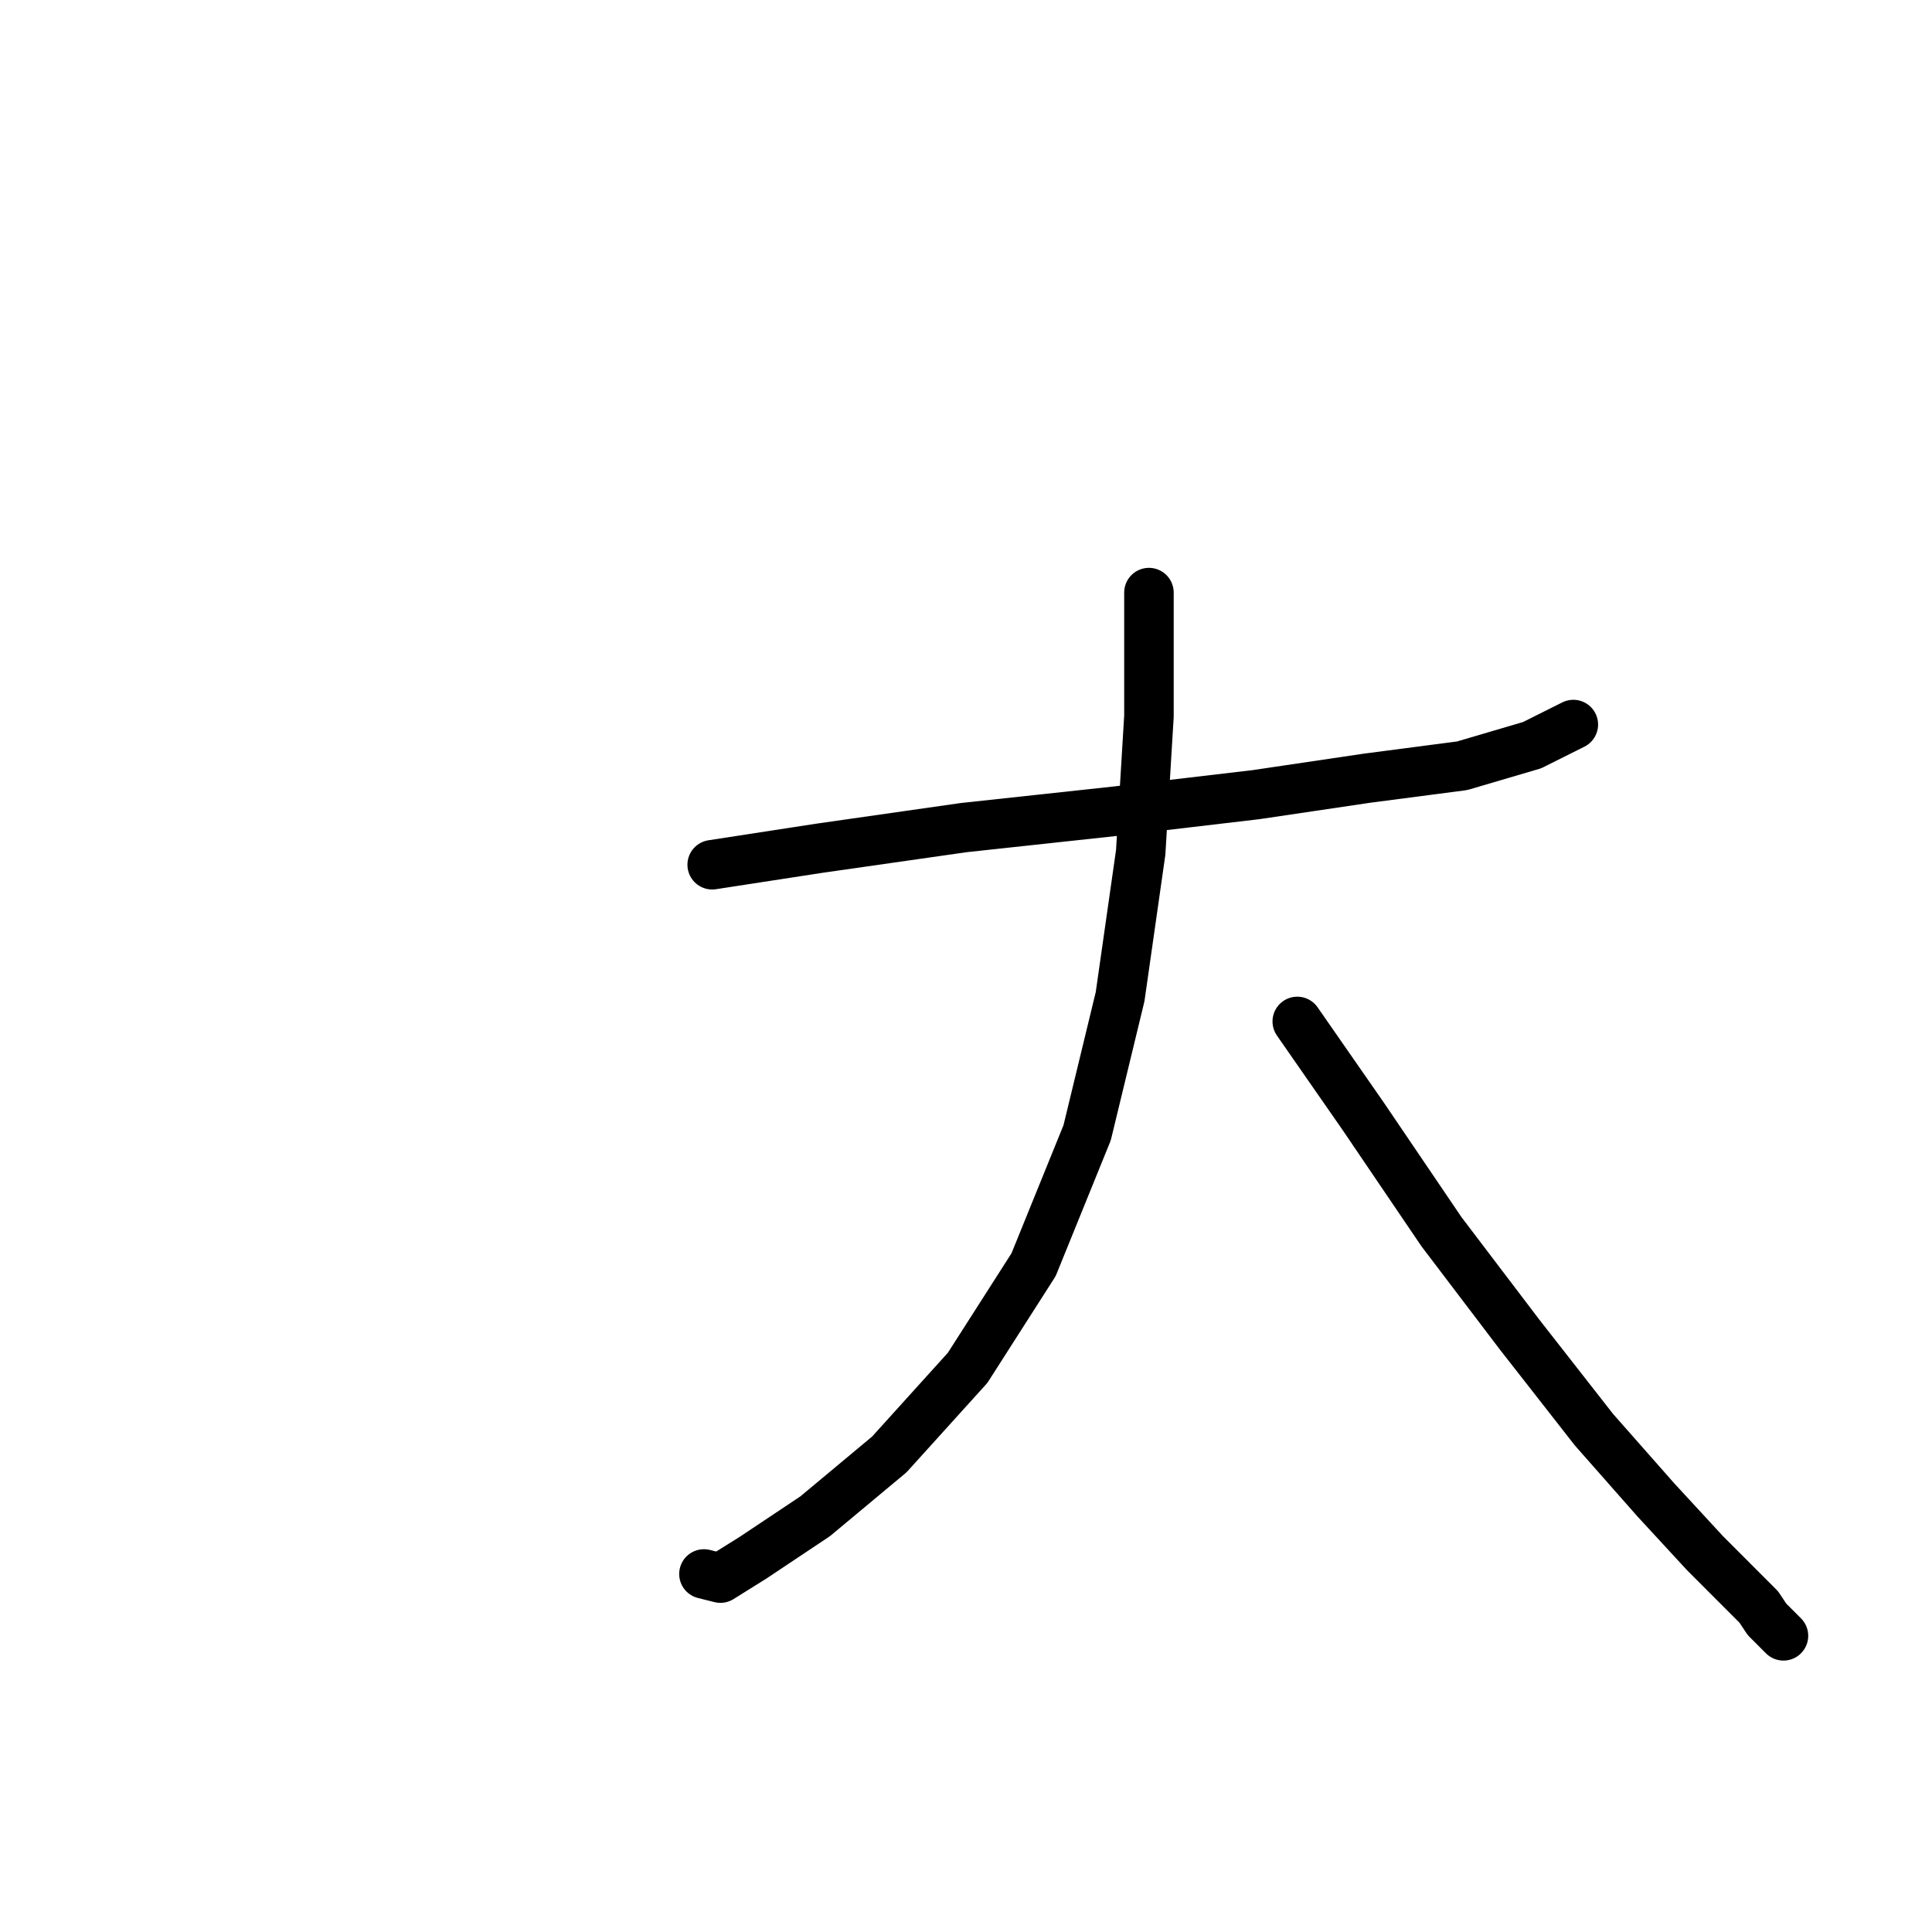
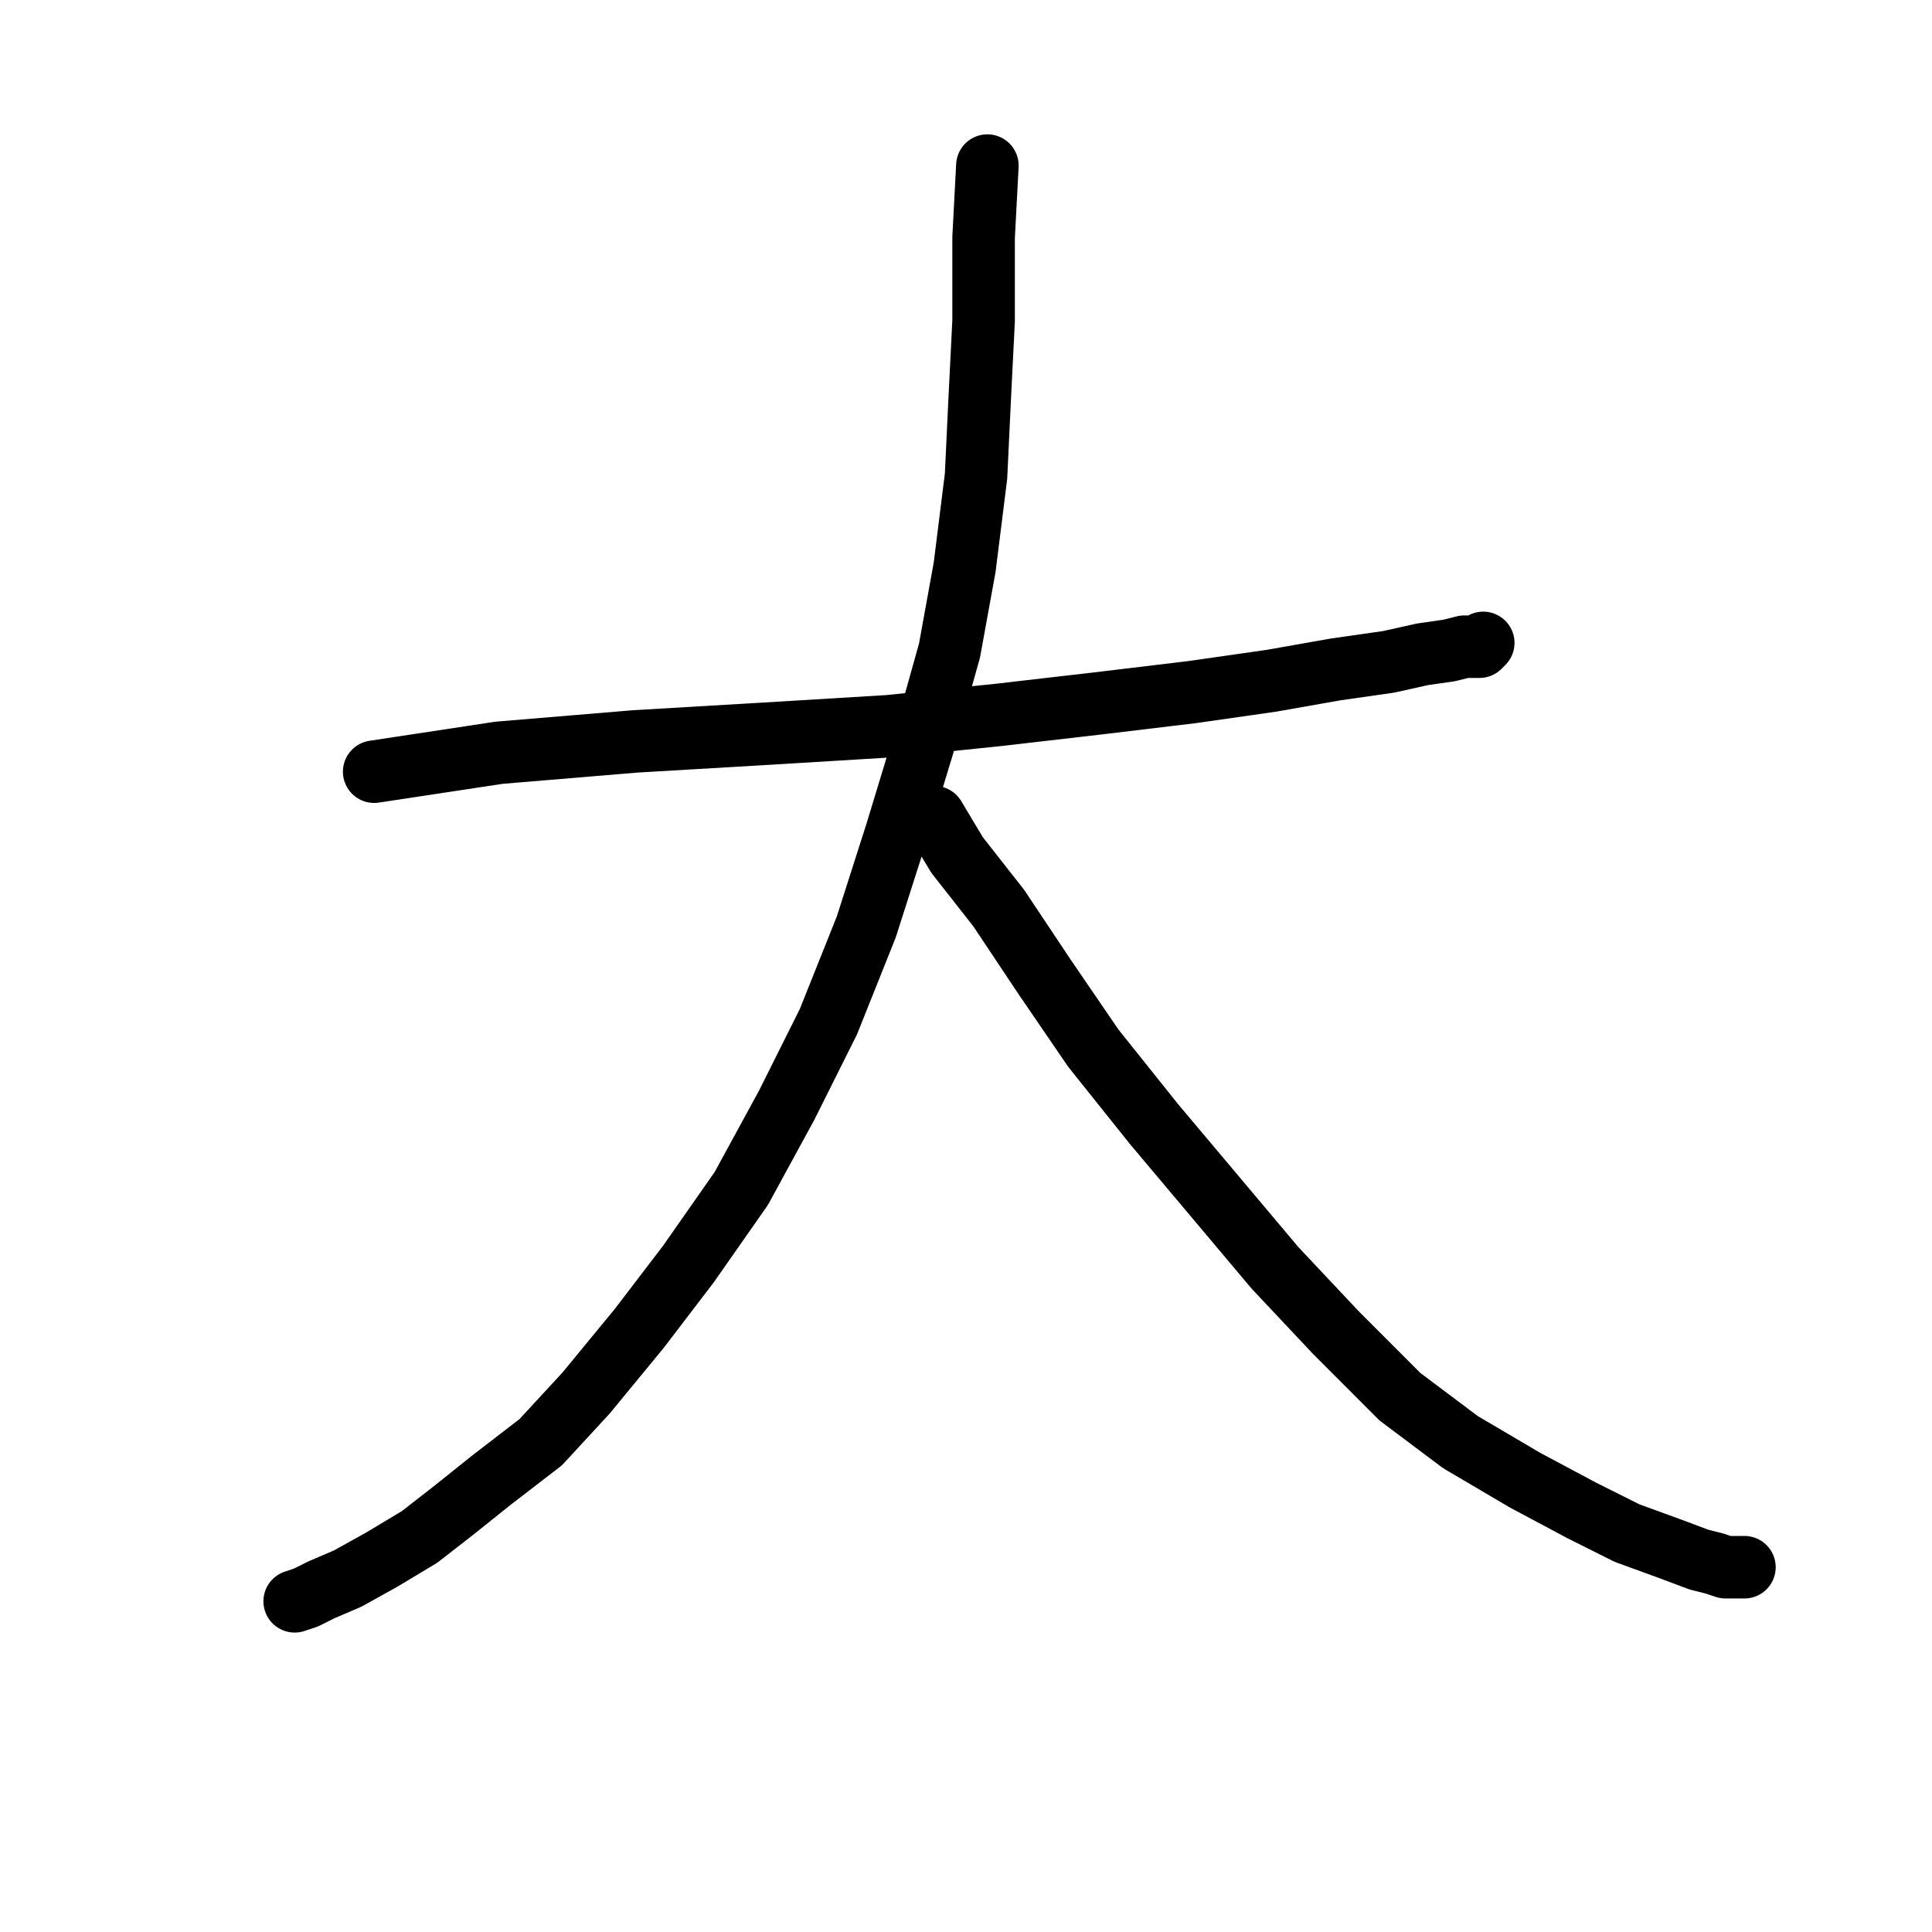
<svg xmlns="http://www.w3.org/2000/svg" viewBox="0 0 300 300" width="300" height="300">
-   <path d="M 110.588 134.277 L 110.588 134.277 L 127.223 131.716 L 149.616 128.514 L 173.288 125.953 L 195.041 123.392 L 212.316 120.831 L 227.031 118.91 L 237.908 115.708 L 244.306 112.507 M 178.407 92.018 L 178.407 92.018 L 178.407 111.226 L 177.127 132.356 L 173.928 154.766 L 168.81 175.895 L 160.492 196.384 L 150.255 212.392 L 138.099 225.838 L 126.583 235.442 L 116.986 241.845 L 111.868 245.046 L 109.308 244.406 M 201.439 158.608 L 201.439 158.608 L 211.676 173.334 L 223.832 191.262 L 235.988 207.269 L 247.505 221.996 L 257.102 232.881 L 264.779 241.204 L 269.898 246.327 L 273.097 249.528 L 274.376 251.449 L 275.656 252.73 L 276.296 253.37 L 276.935 254.01 " stroke="black" stroke-width="7.688" fill="none" stroke-linecap="round" stroke-linejoin="round" />
+   <path d="M 58.101 119.829 L 58.101 119.829 L 77.497 116.888 L 98.657 115.123 L 118.641 113.947 L 138.038 112.77 L 155.083 111.006 L 170.365 109.241 L 185.06 107.476 L 197.403 105.712 L 207.395 103.947 L 215.624 102.771 L 220.914 101.594 L 225.028 101.006 L 227.38 100.418 L 228.555 100.418 L 229.731 100.418 L 230.318 99.829 M 153.32 25.713 L 153.32 25.713 L 152.732 36.89 L 152.732 49.831 L 152.144 61.595 L 151.557 73.948 L 149.793 88.065 L 147.442 101.006 L 143.328 115.711 L 139.213 129.241 L 134.511 143.946 L 128.634 158.652 L 122.168 171.593 L 115.115 184.534 L 106.886 196.298 L 99.245 206.298 L 91.016 216.298 L 83.963 223.944 L 76.322 229.827 L 70.444 234.532 L 65.154 238.65 L 59.276 242.179 L 53.986 245.12 L 49.872 246.885 L 47.521 248.062 L 45.757 248.65 M 145.091 126.888 L 145.091 126.888 L 148.618 132.77 L 155.083 141.005 L 162.137 151.593 L 169.778 162.769 L 179.182 174.534 L 188.586 185.71 L 197.991 196.886 L 207.395 206.886 L 217.387 216.886 L 226.792 223.944 L 236.784 229.827 L 245.601 234.532 L 252.654 238.062 L 259.119 240.415 L 263.822 242.179 L 266.173 242.768 L 267.936 243.356 L 269.111 243.356 L 269.699 243.356 L 270.287 243.356 L 270.875 243.356 " stroke="black" stroke-width="9.708" fill="none" stroke-linecap="round" stroke-linejoin="round" />
</svg>
